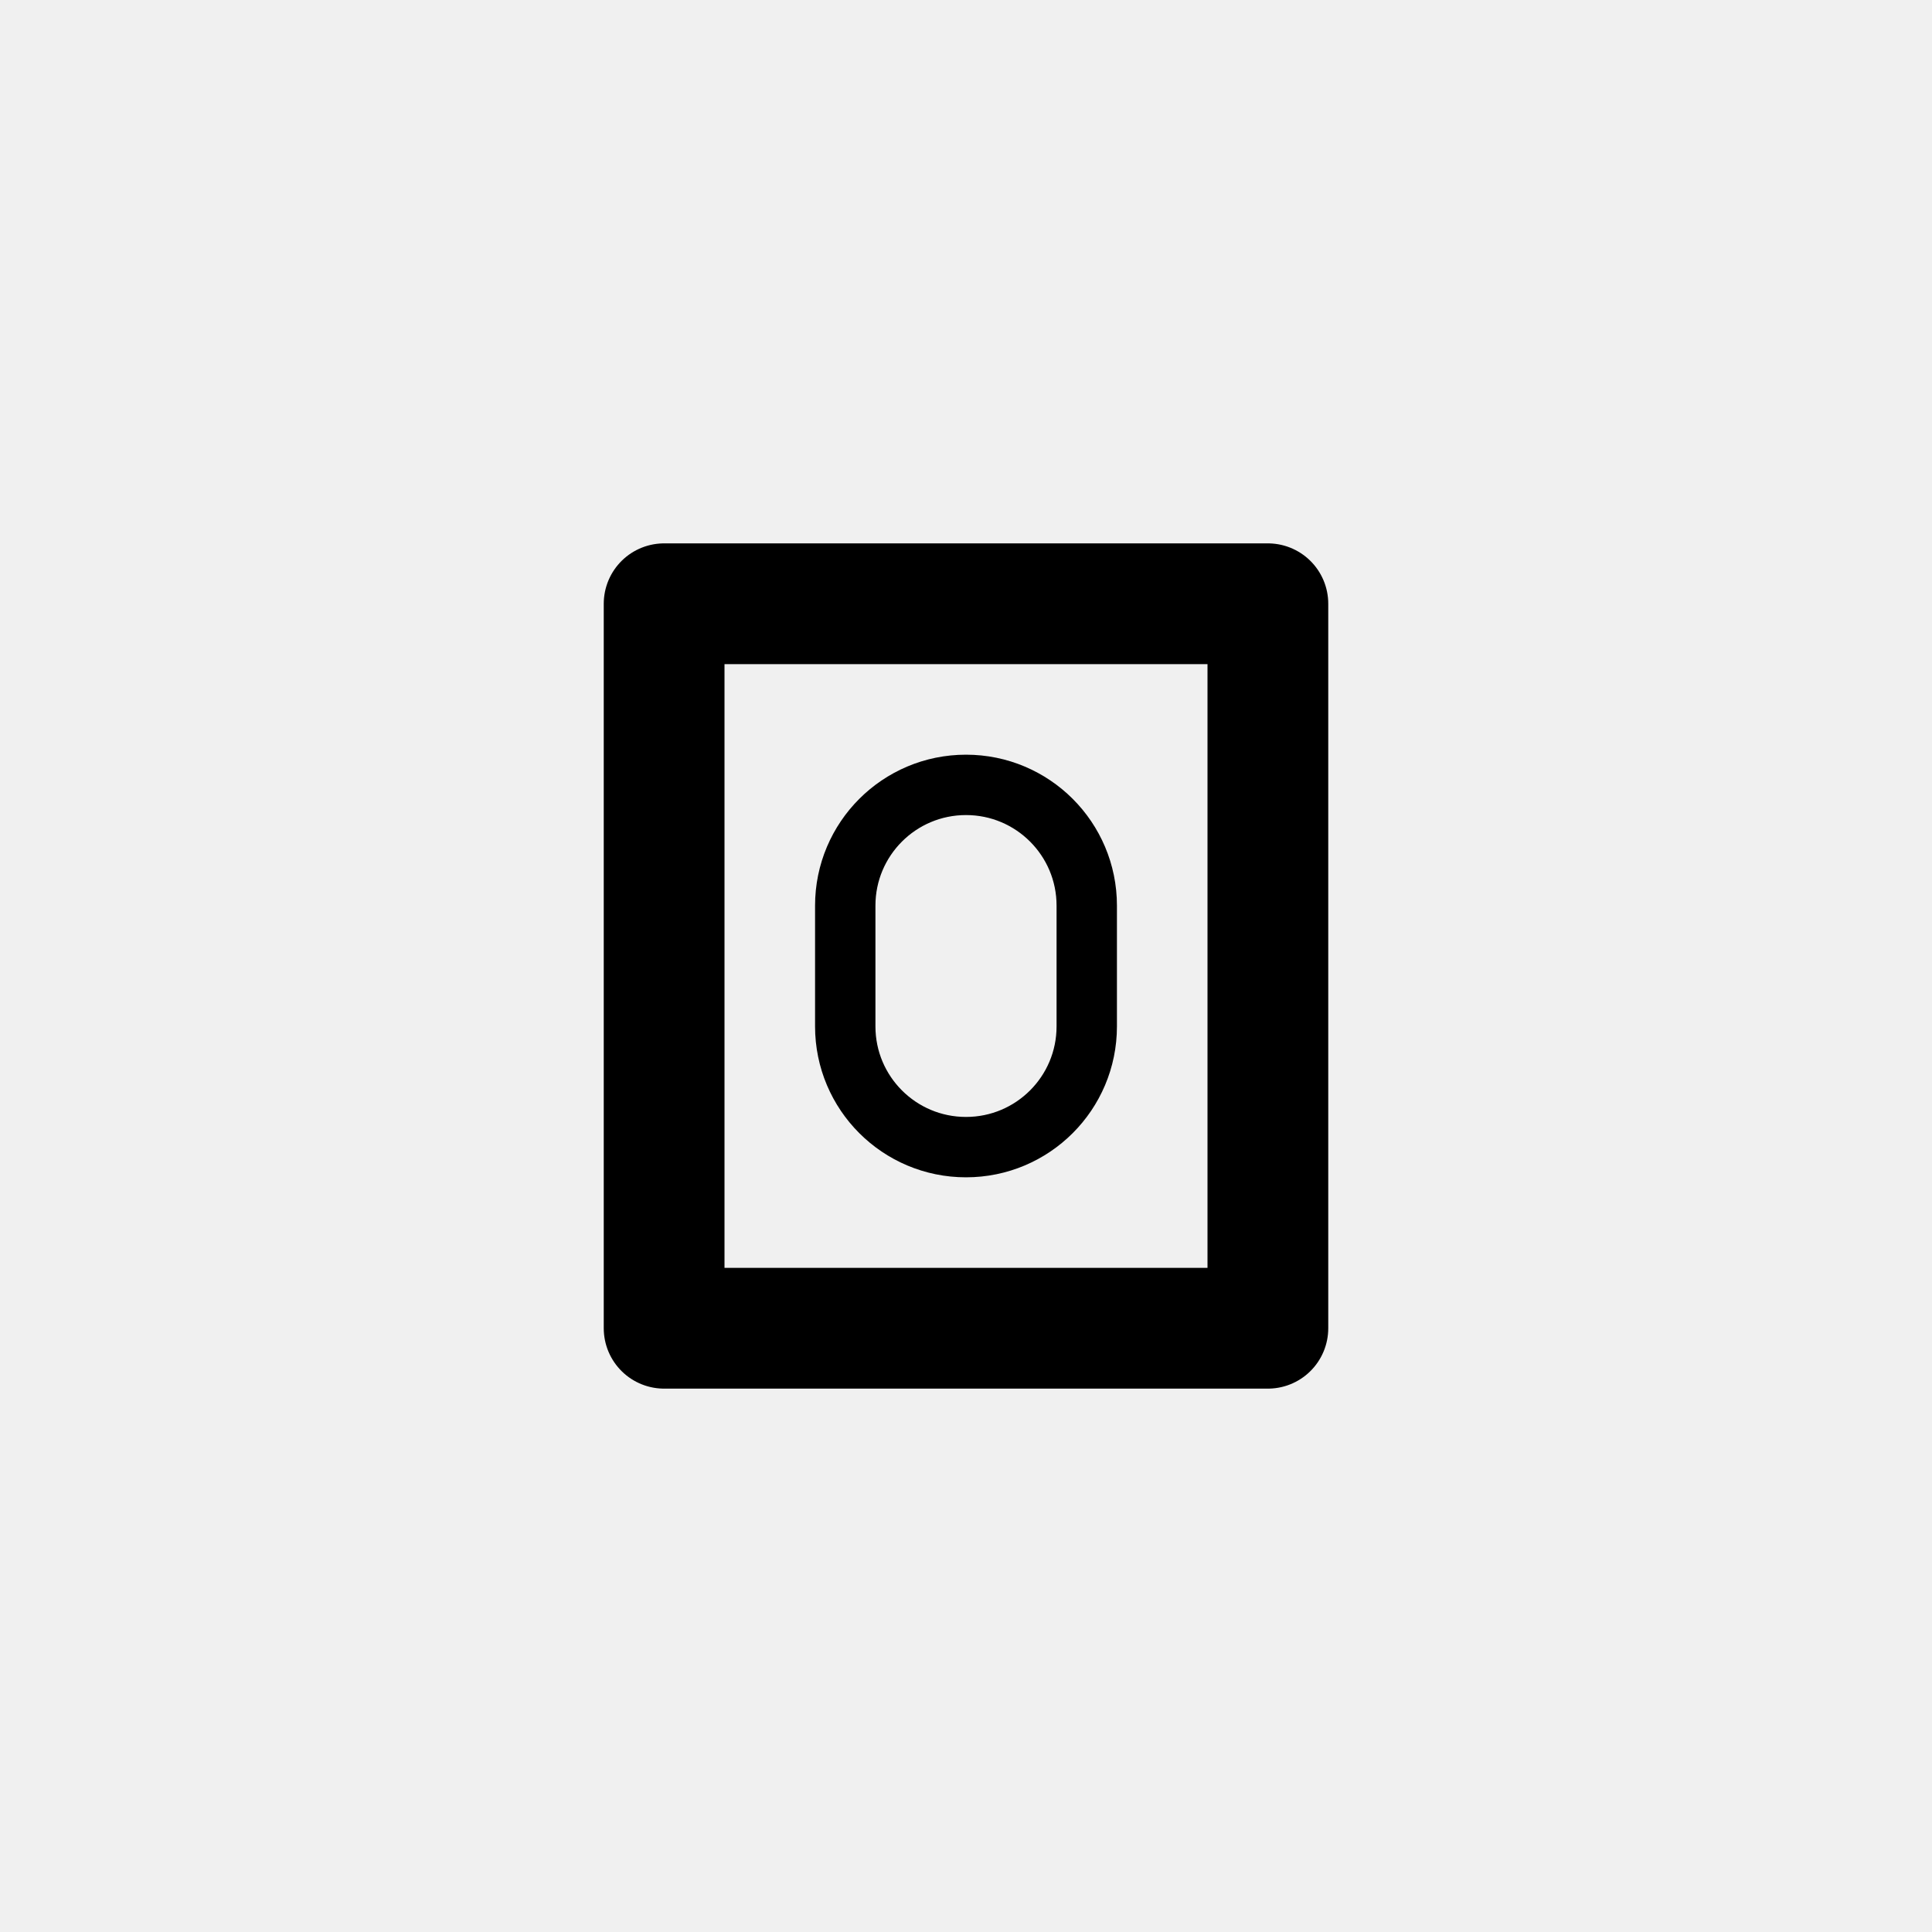
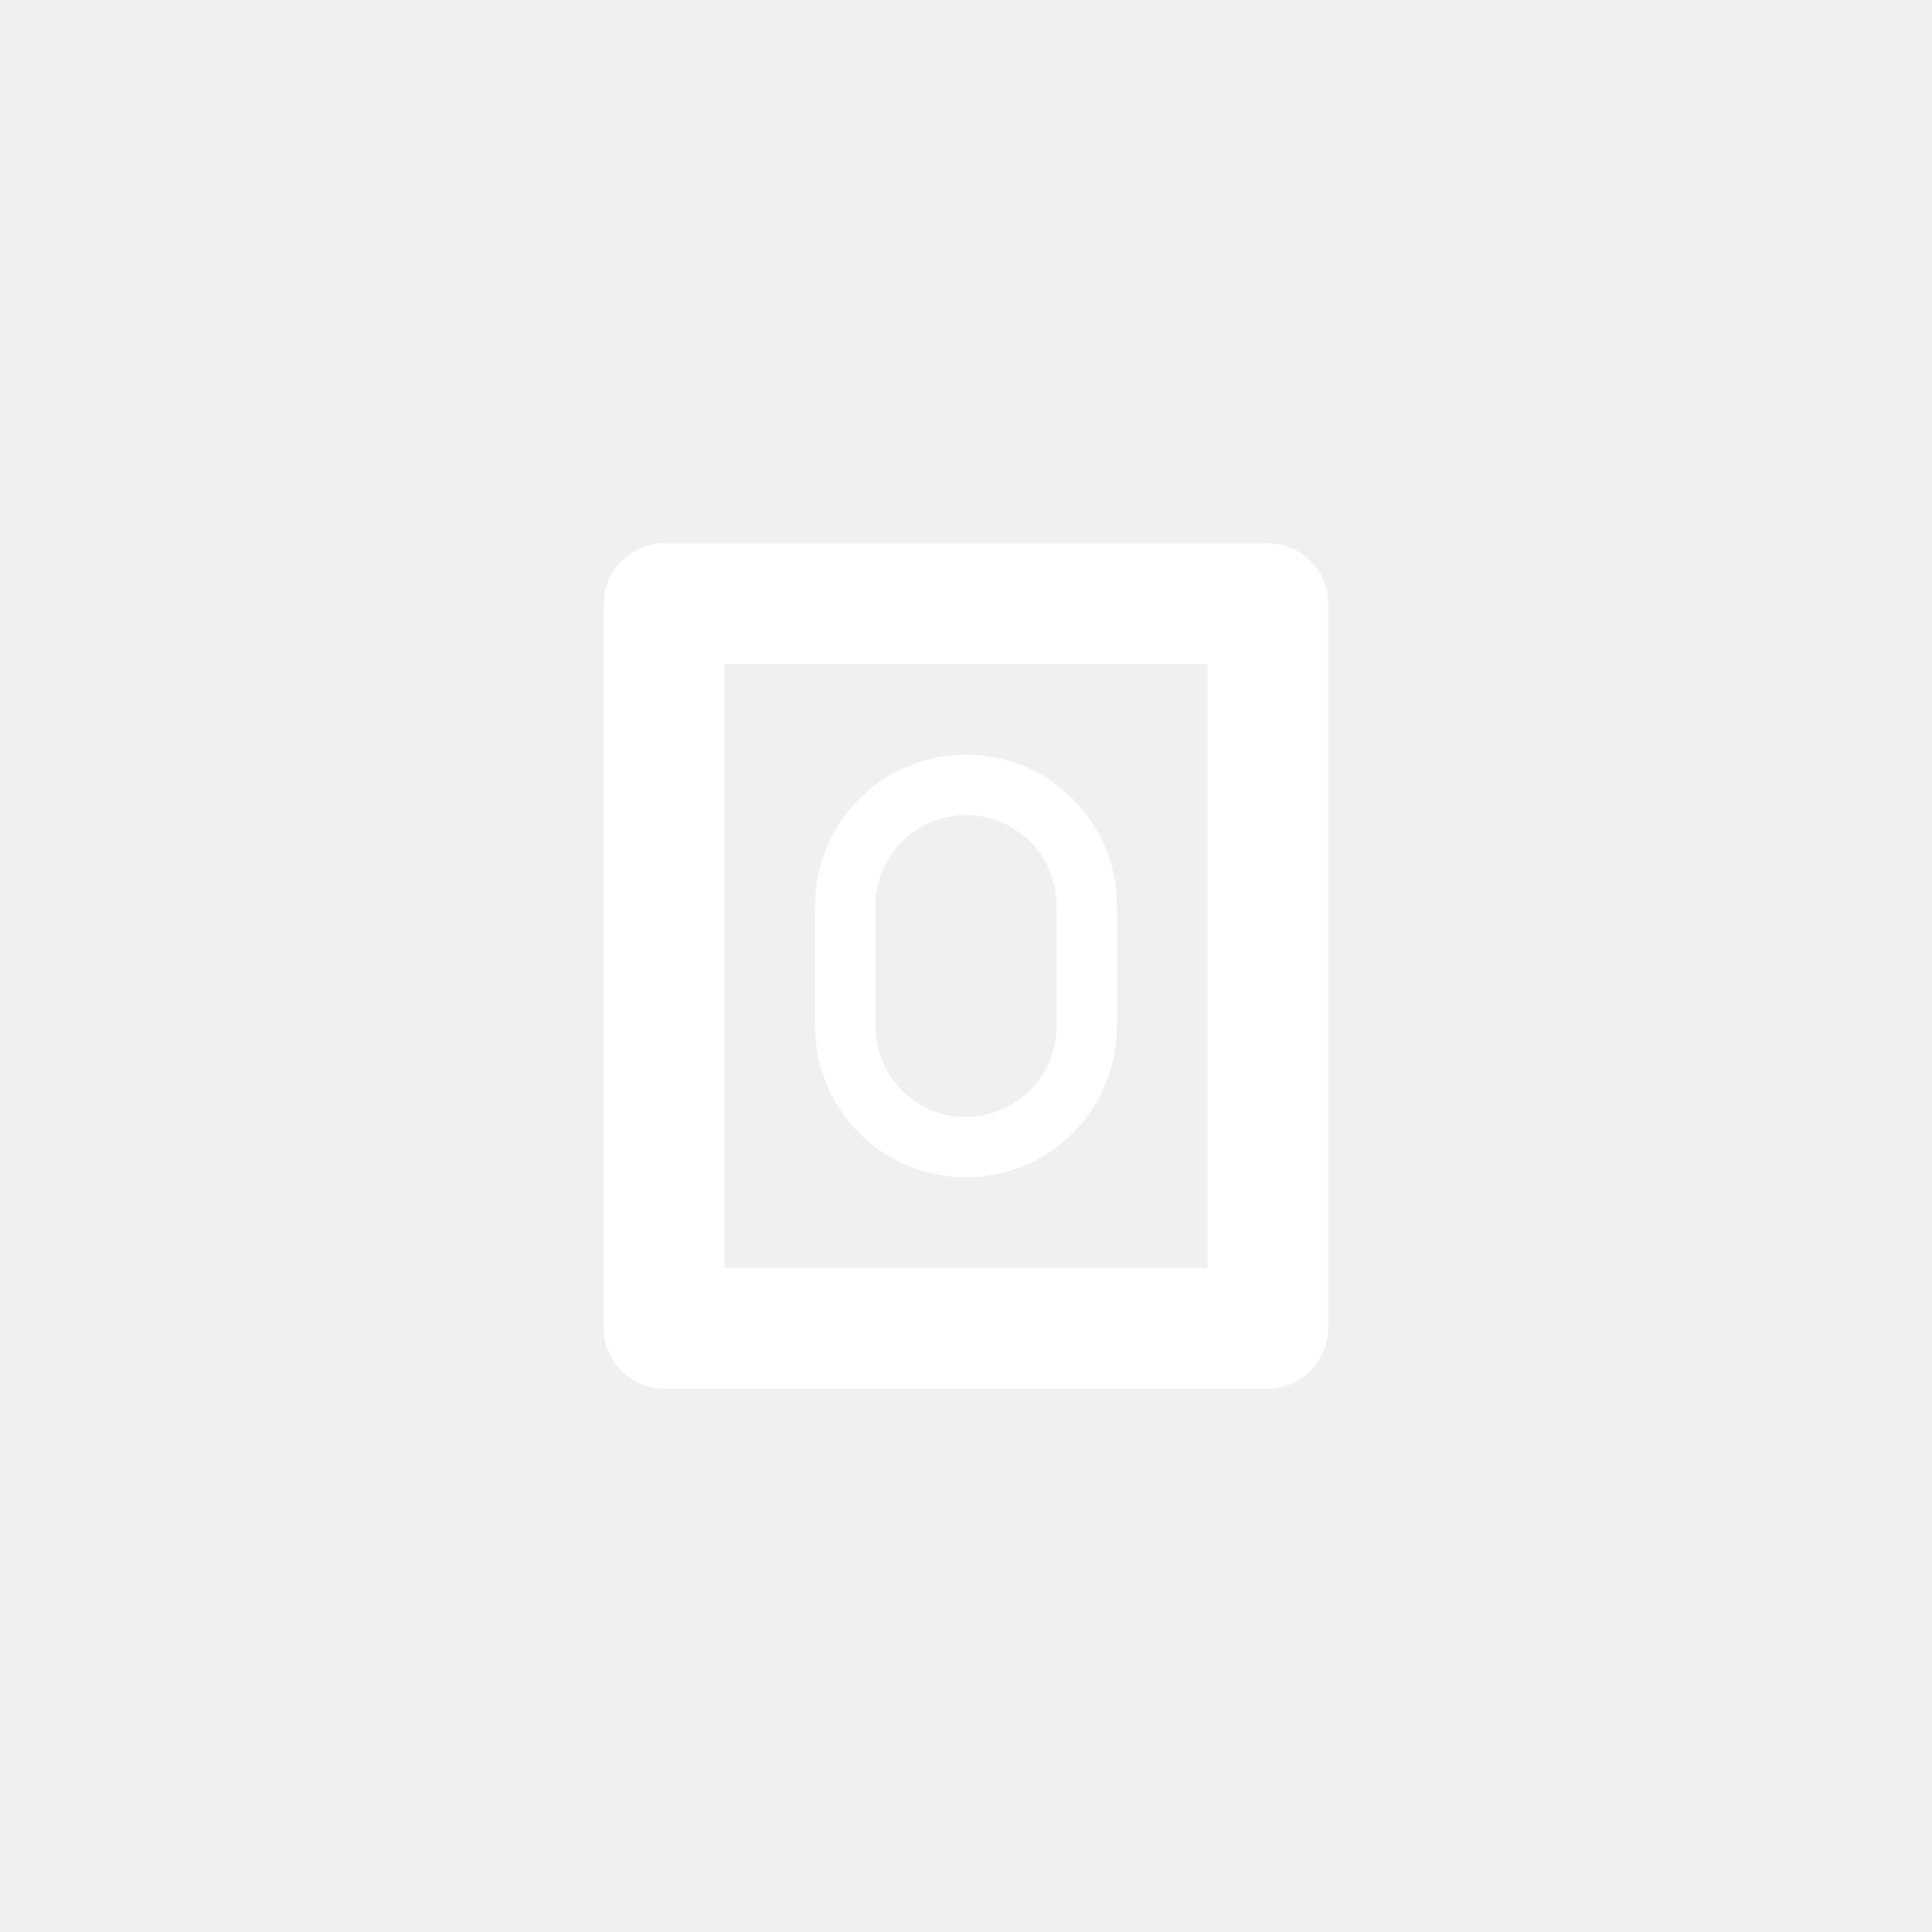
<svg xmlns="http://www.w3.org/2000/svg" width="32" height="32" viewBox="0 0 32 32" fill="none">
  <path d="M11 10V22H21V10H11Z" stroke="red" stroke-width="{stroke}" stroke-linecap="round" stroke-linejoin="round" />
-   <path d="M11 10V22H21V10H11Z" stroke="black" stroke-width="2" stroke-linecap="round" stroke-linejoin="round" />
-   <path d="M14 17V15C14 13.895 14.895 13 16 13C17.105 13 18 13.895 18 15V17C18 18.105 17.105 19 16 19C14.895 19 14 18.105 14 17Z" stroke="black" stroke-linecap="round" stroke-linejoin="round" />
+   <path d="M11 10V22H21V10H11Z" stroke="white" stroke-width="2" stroke-linecap="round" stroke-linejoin="round" />
+   <path d="M14 17V15C14 13.895 14.895 13 16 13C17.105 13 18 13.895 18 15V17C18 18.105 17.105 19 16 19C14.895 19 14 18.105 14 17Z" stroke="white" stroke-linecap="round" stroke-linejoin="round" />
</svg>
